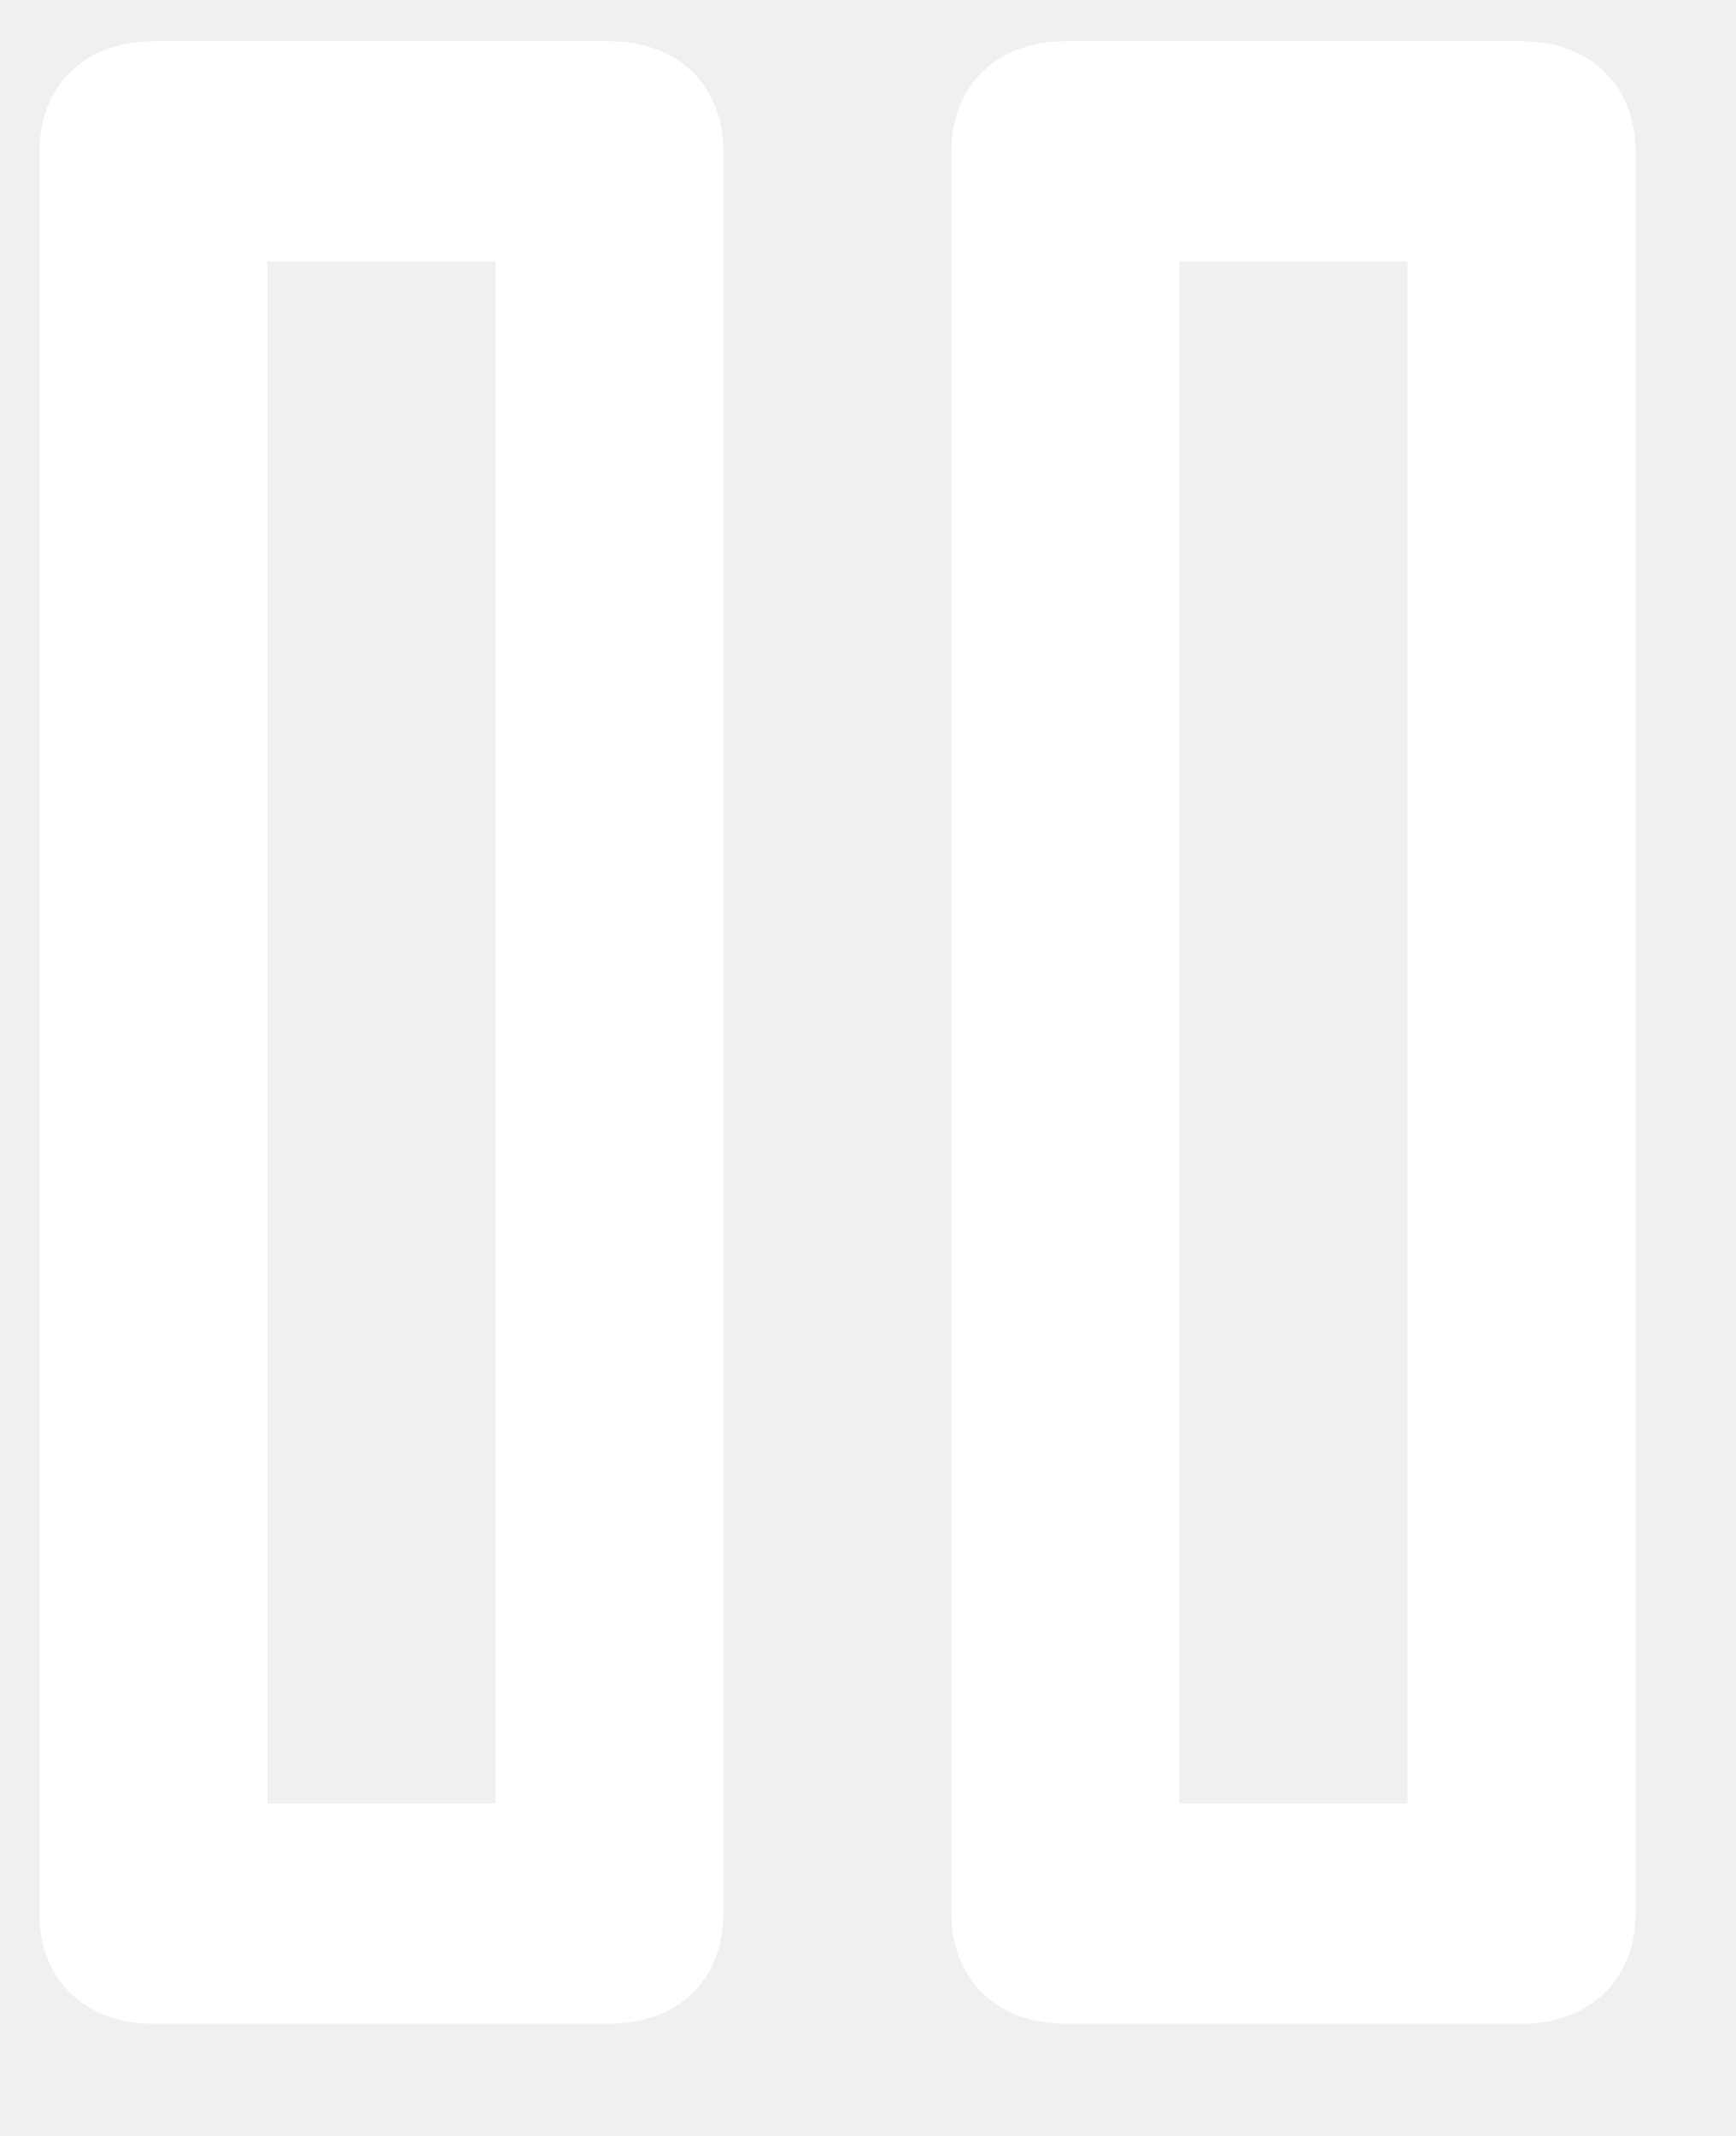
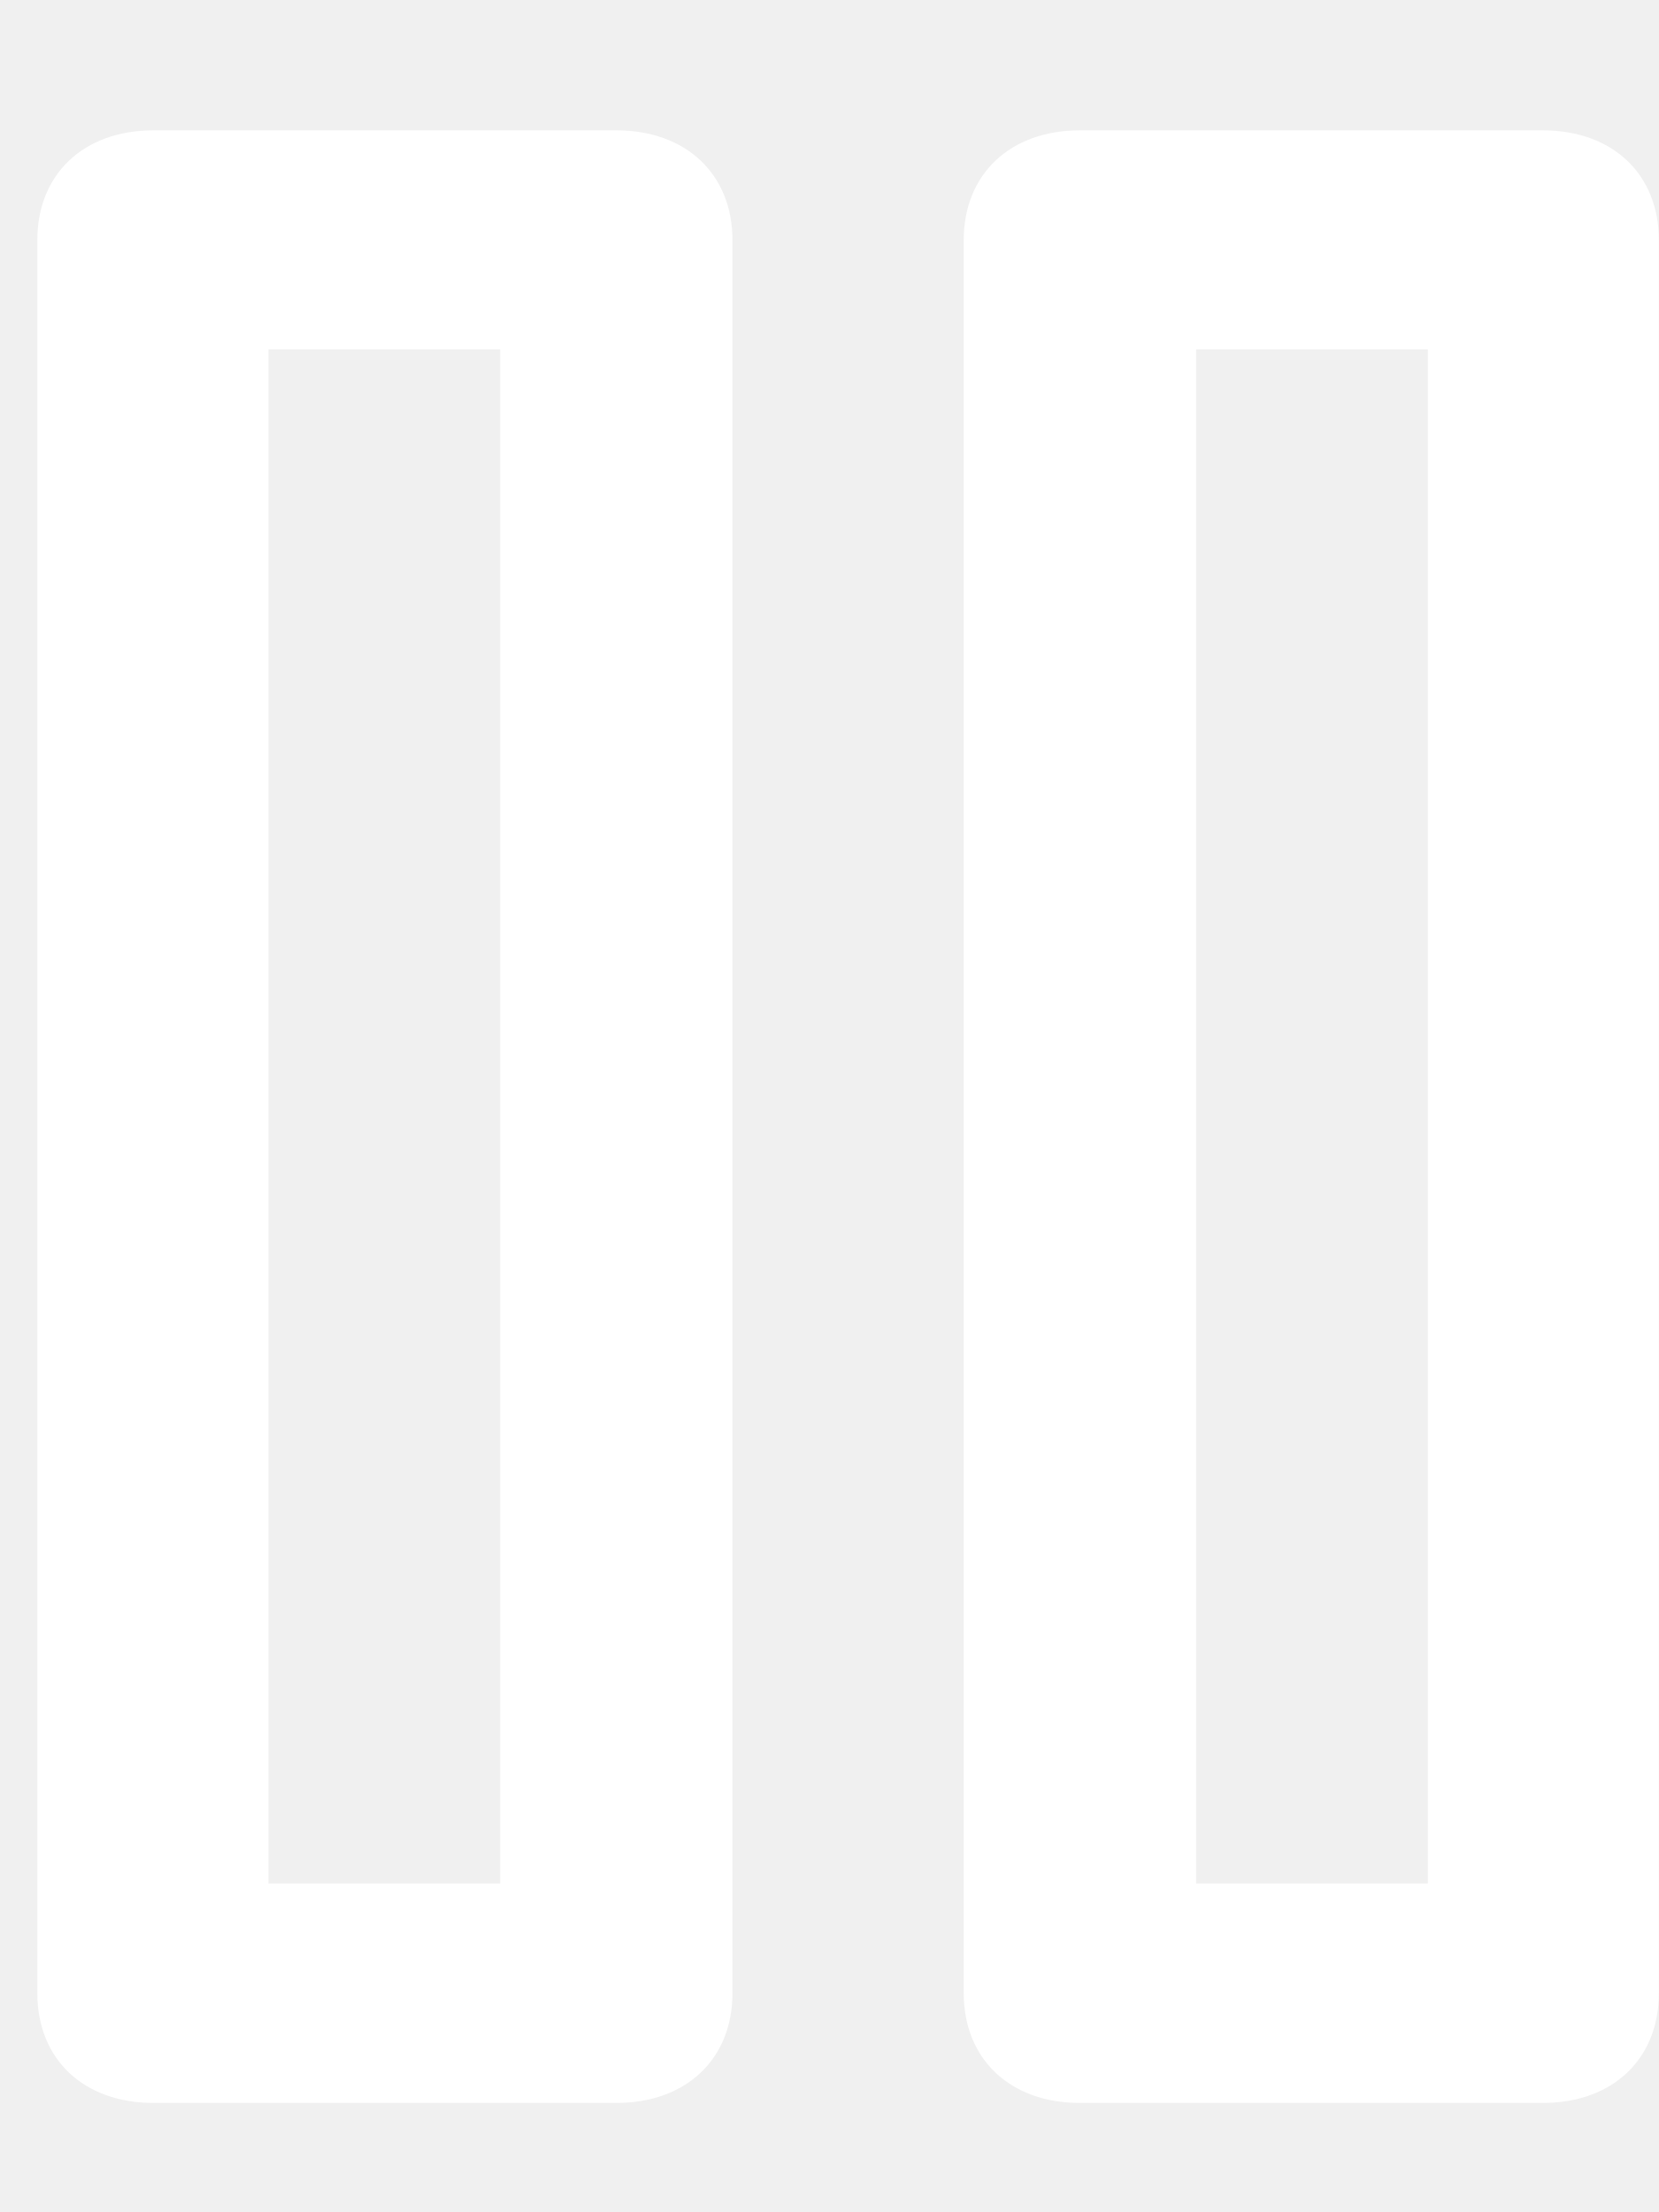
- <svg xmlns="http://www.w3.org/2000/svg" width="13" height="16" viewBox="0 0 13 16" fill="none">
-   <path fill-rule="evenodd" clip-rule="evenodd" d="M1.149 0.309H4.565C5.078 0.309 5.419 0.639 5.419 1.134V14.334C5.419 14.829 5.078 15.159 4.565 15.159H1.149C0.637 15.159 0.295 14.829 0.295 14.334V1.134C0.295 0.639 0.637 0.309 1.149 0.309ZM2.003 13.509H3.711V1.959H2.003V13.509ZM11.398 0.309H7.981C7.469 0.309 7.127 0.639 7.127 1.134V14.334C7.127 14.829 7.469 15.159 7.981 15.159H11.398C11.91 15.159 12.252 14.829 12.252 14.334V1.134C12.252 0.639 11.91 0.309 11.398 0.309ZM8.836 13.509H10.544V1.959H8.836V13.509Z" fill="white" />
+ <svg xmlns="http://www.w3.org/2000/svg" width="12" height="16" viewBox="0 0 12 16" fill="none">
+   <path fill-rule="evenodd" clip-rule="evenodd" d="M1.108 0.943H4.46C4.962 0.943 5.298 1.26 5.298 1.736V14.418C5.298 14.894 4.962 15.211 4.46 15.211H1.108C0.605 15.211 0.27 14.894 0.27 14.418V1.736C0.27 1.26 0.605 0.943 1.108 0.943ZM1.942 13.624H3.618V2.527H1.942V13.624ZM11.161 0.943H7.809C7.307 0.943 6.971 1.26 6.971 1.736V14.418C6.971 14.894 7.307 15.211 7.809 15.211H11.161C11.664 15.211 11.999 14.894 11.999 14.418V1.736C11.999 1.26 11.664 0.943 11.161 0.943ZM8.652 13.624H10.328V2.527H8.652V13.624Z" fill="white" />
</svg>
